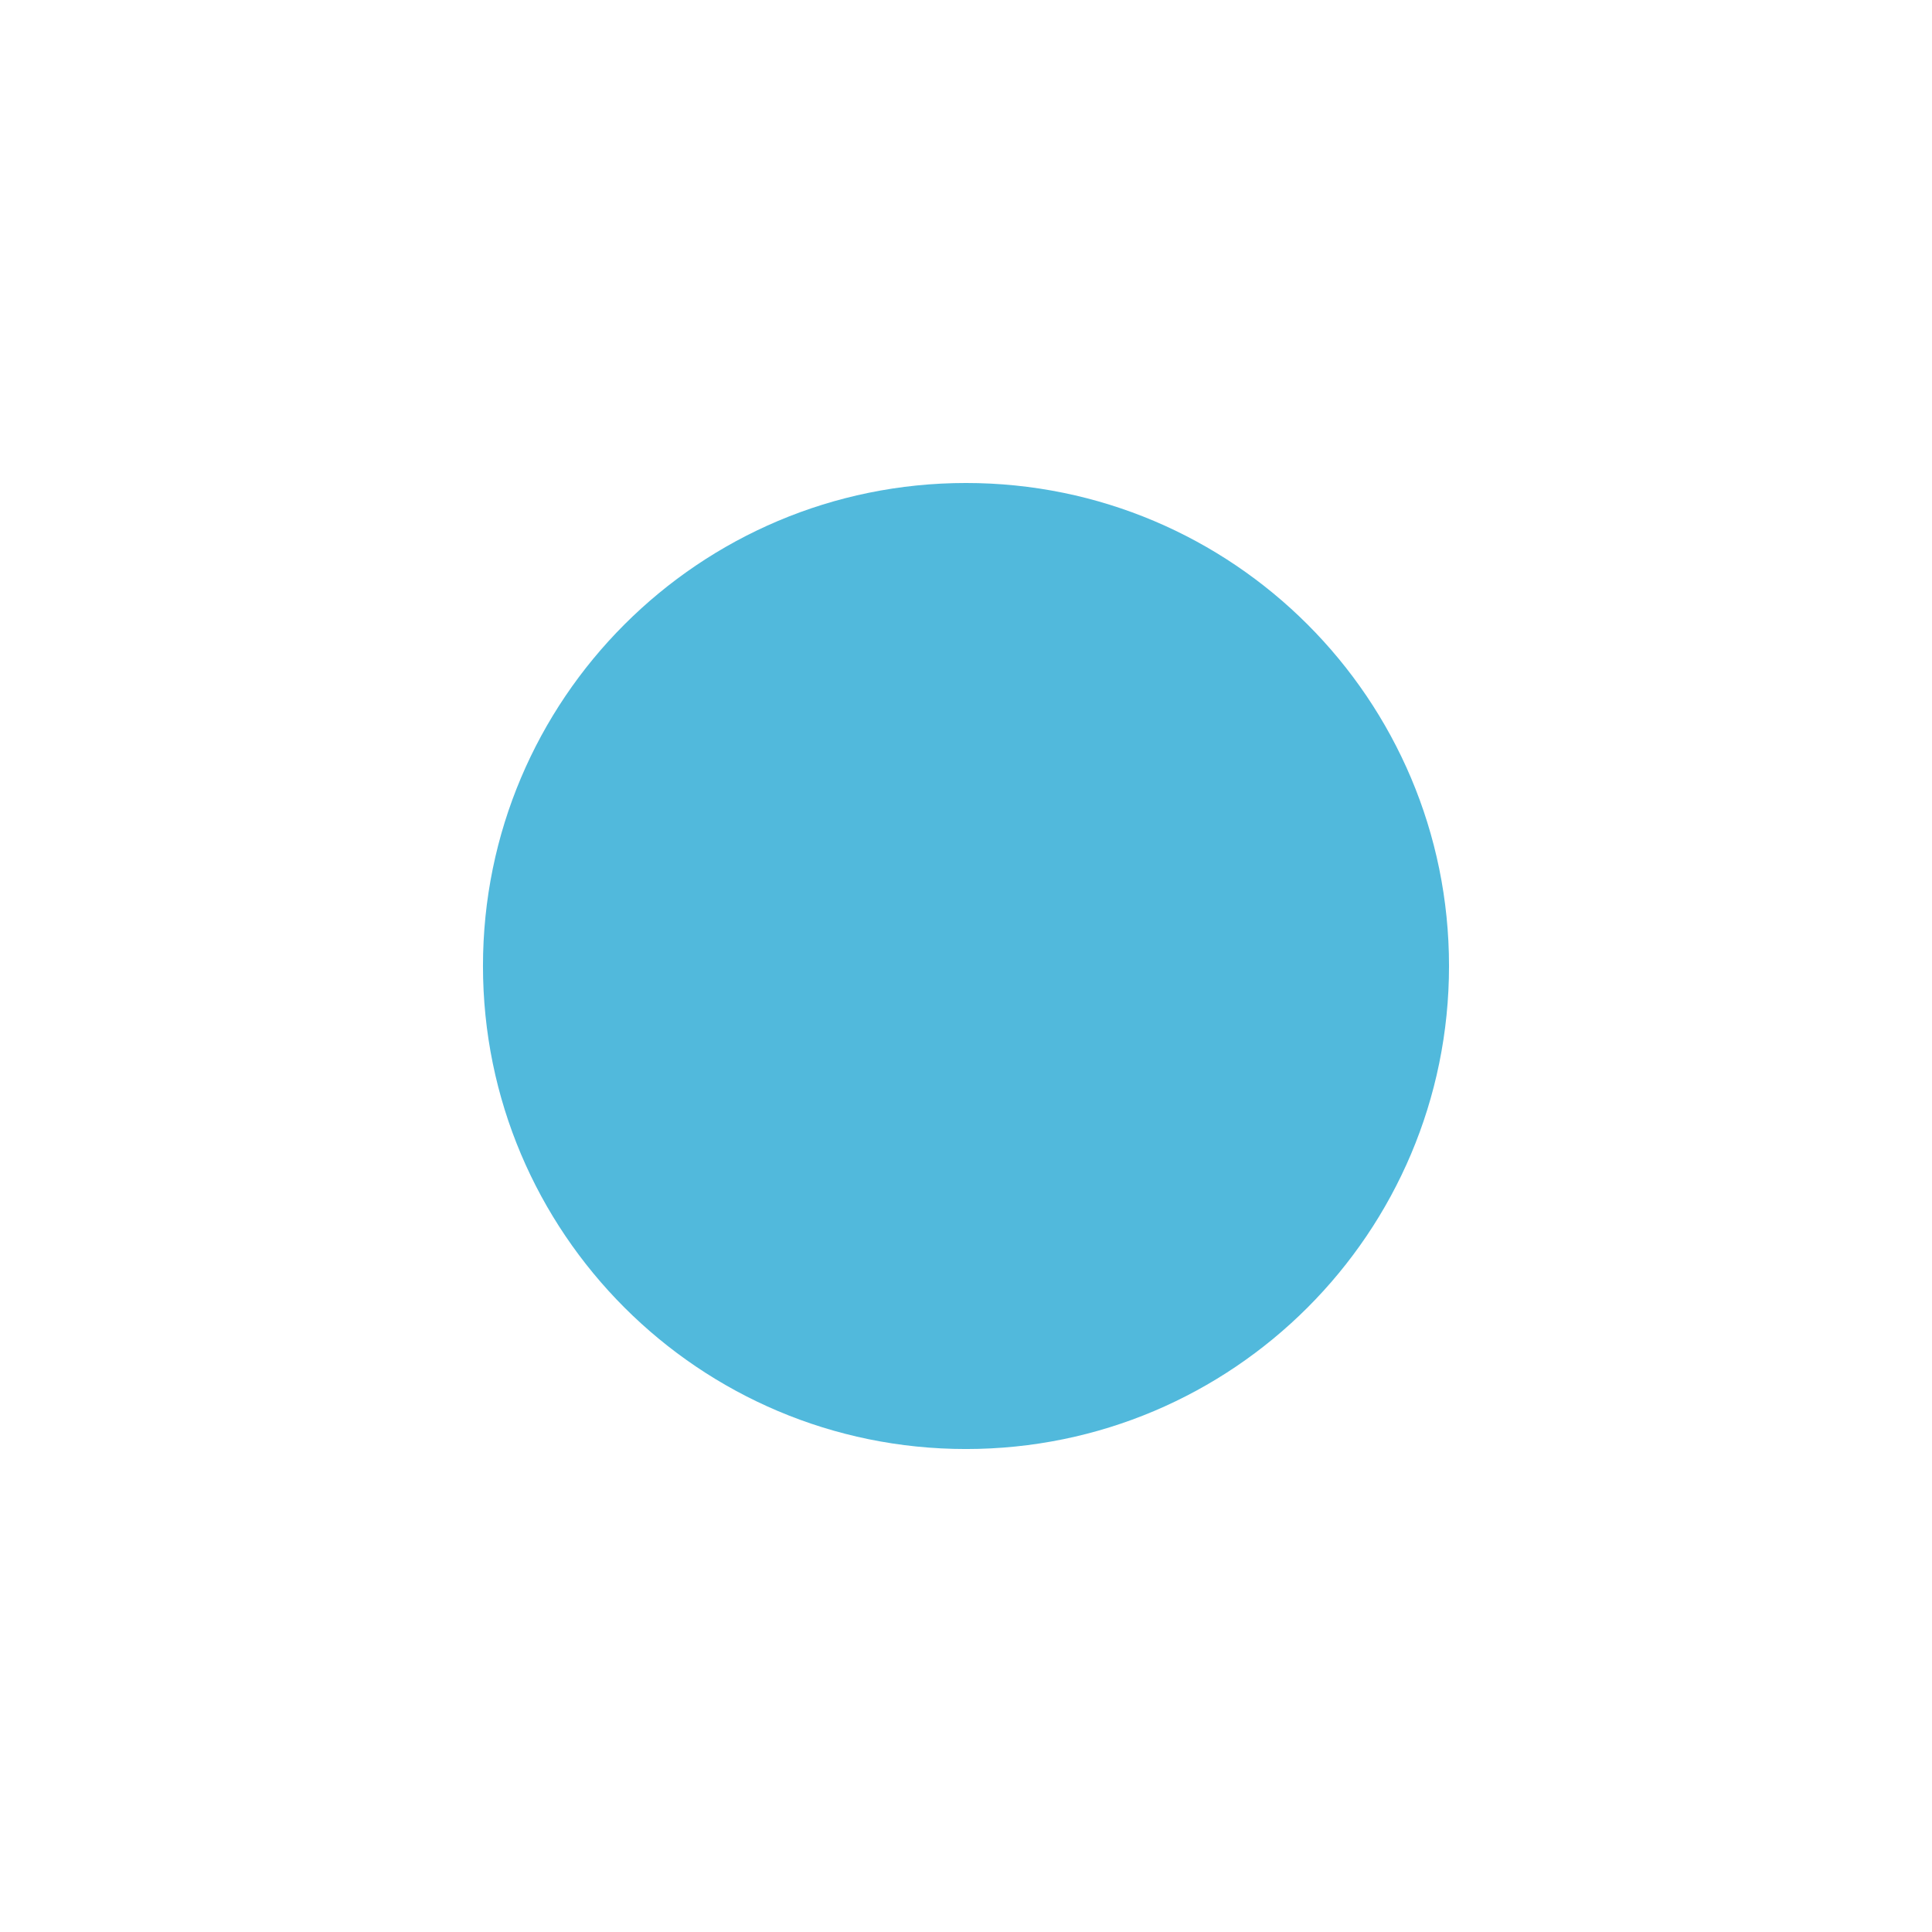
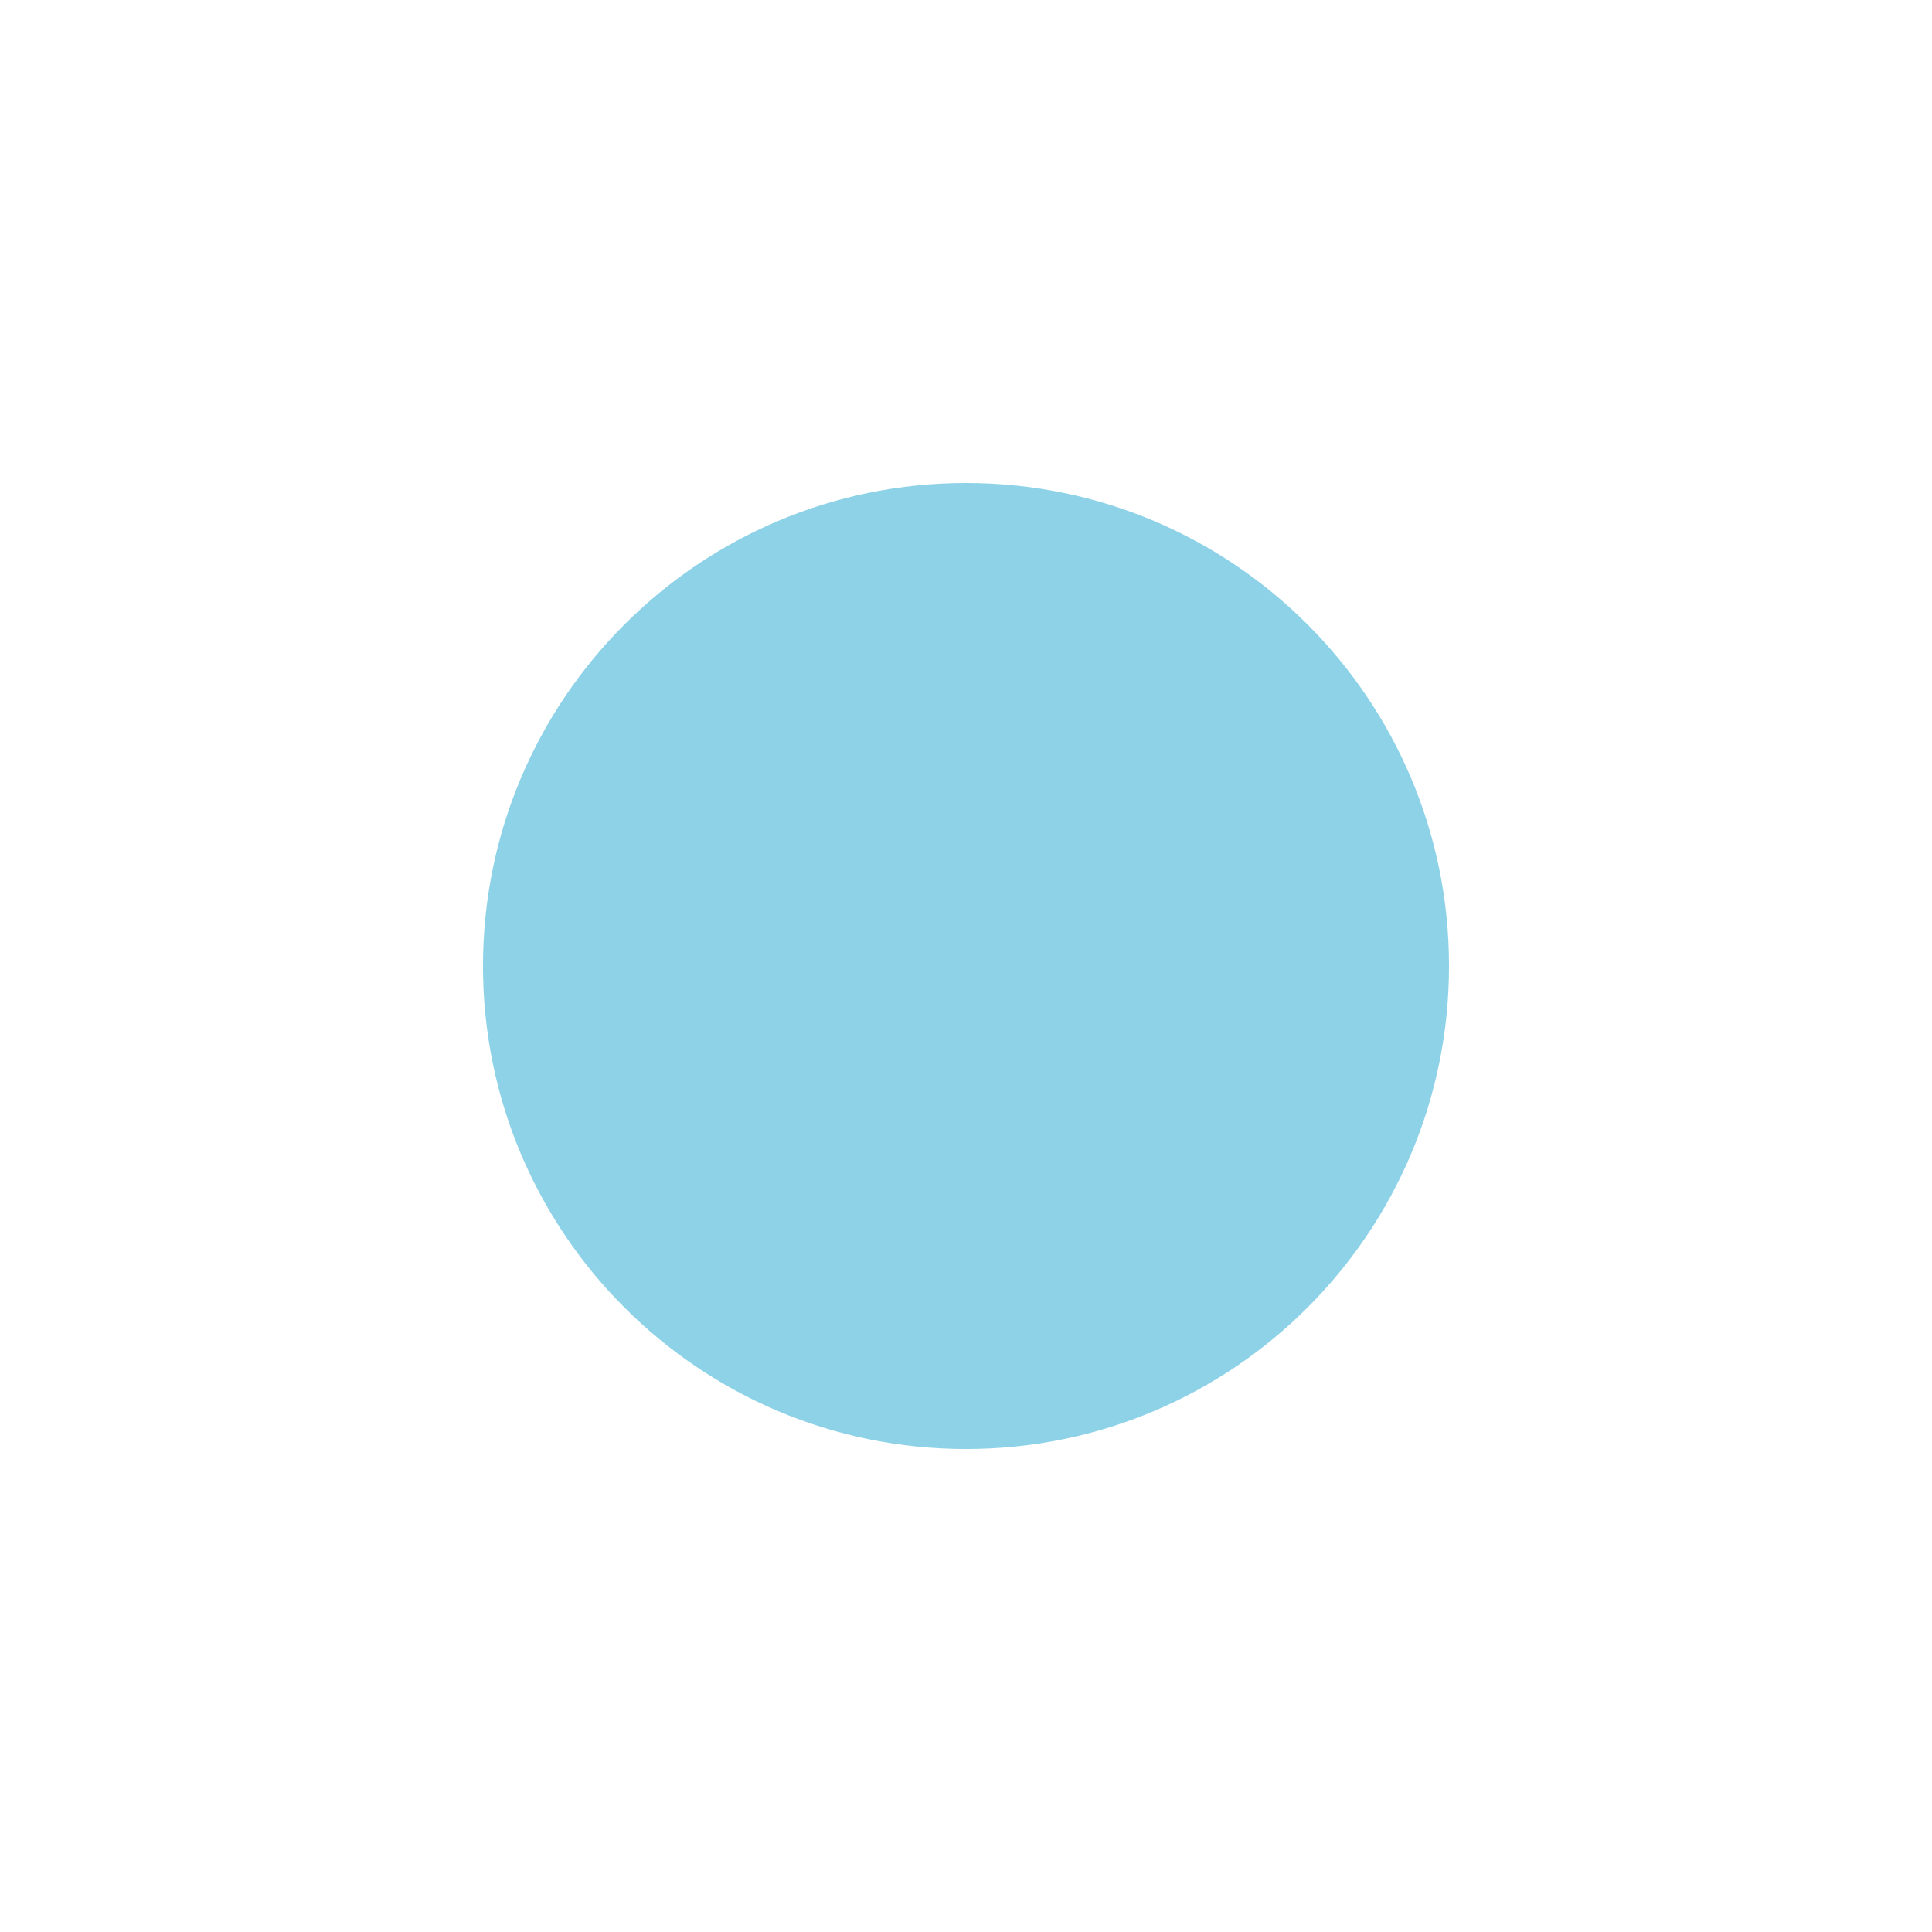
<svg xmlns="http://www.w3.org/2000/svg" width="16" height="16" id="svg27352" version="1.1">
  <defs id="defs27354" />
  <g id="layer1">
-     <path style="color:#000000;fill:#51B9DC;fill-opacity:1;fill-rule:nonzero;stroke:none;stroke-width:1.274;marker:none;visibility:visible;display:inline;overflow:visible;enable-background:accumulate" id="path5784-4" d="m 665.476,255.067 a 4.508,7.294 0 1 1 -9.016,0 4.508,7.294 0 1 1 9.016,0 z" transform="matrix(0.8873497,0,0,0.5484123,-578.5098,-131.8818)" />
+     <path style="color:#000000;fill:#8ED2E8;fill-opacity:1;fill-rule:nonzero;stroke:none;stroke-width:1.274;marker:none;visibility:visible;display:inline;overflow:visible;enable-background:accumulate" id="path5784-4" d="m 665.476,255.067 a 4.508,7.294 0 1 1 -9.016,0 4.508,7.294 0 1 1 9.016,0 z" transform="matrix(0.8873497,0,0,0.5484123,-578.5098,-131.8818)" />
  </g>
</svg>
